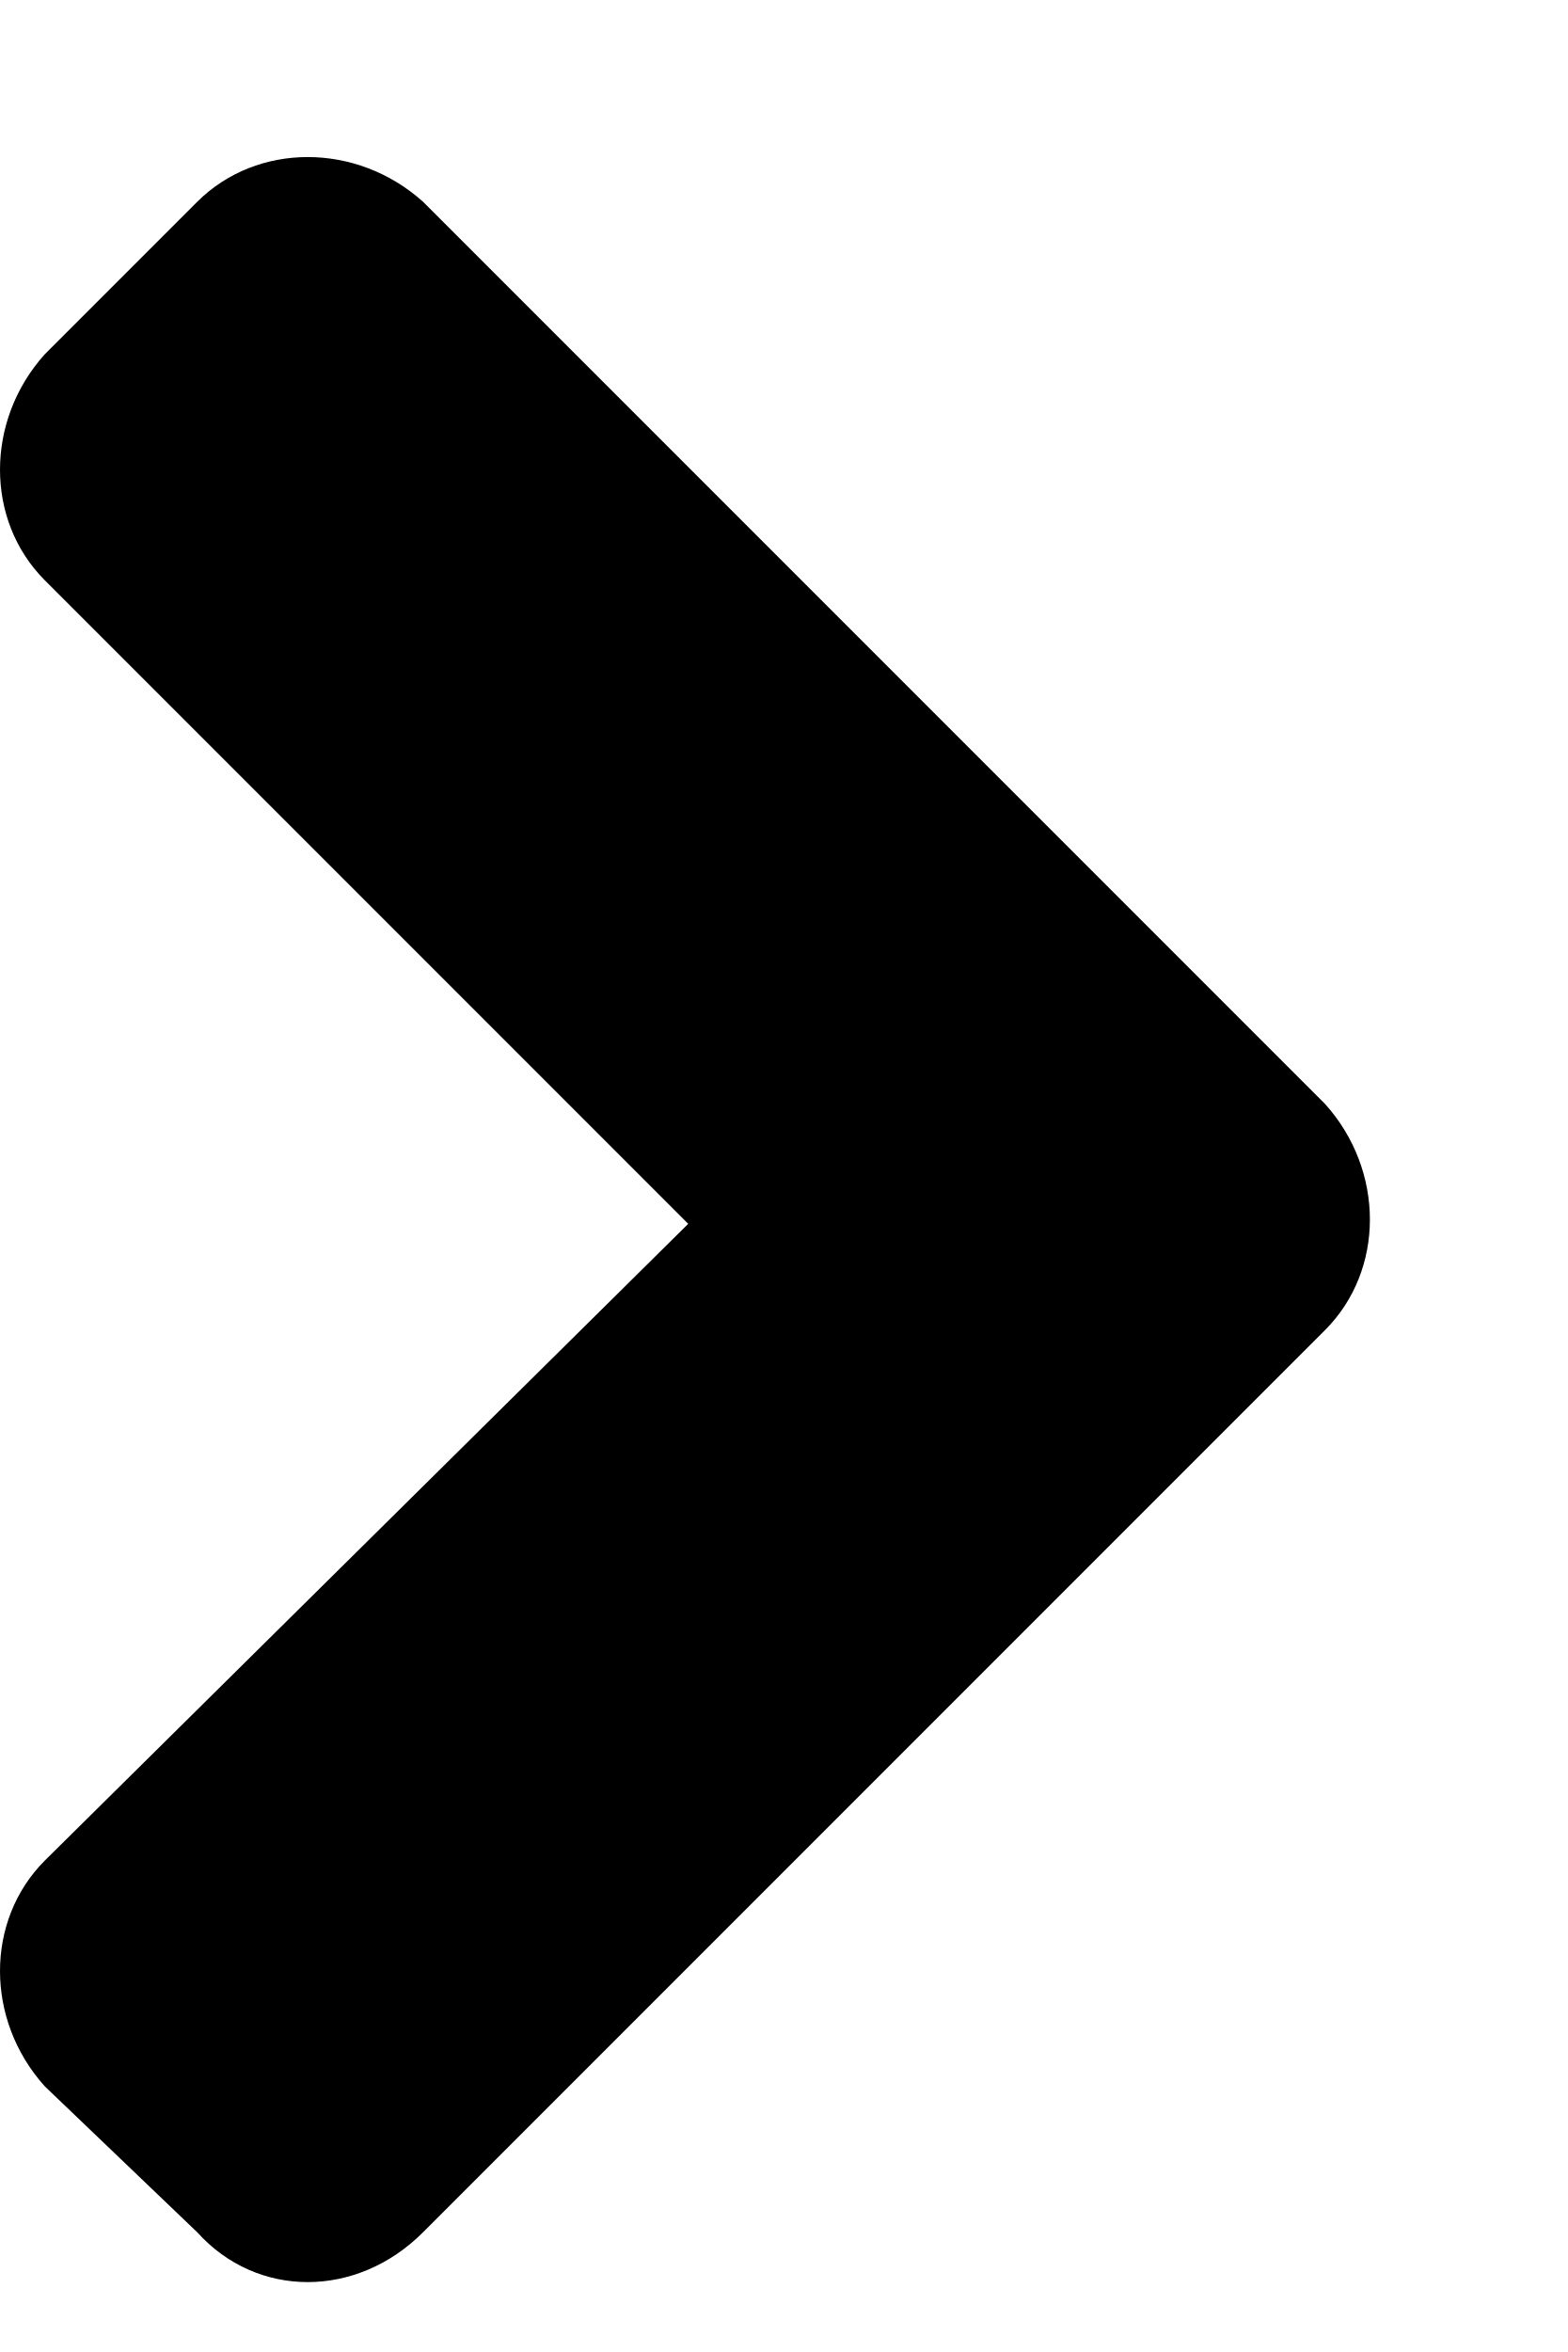
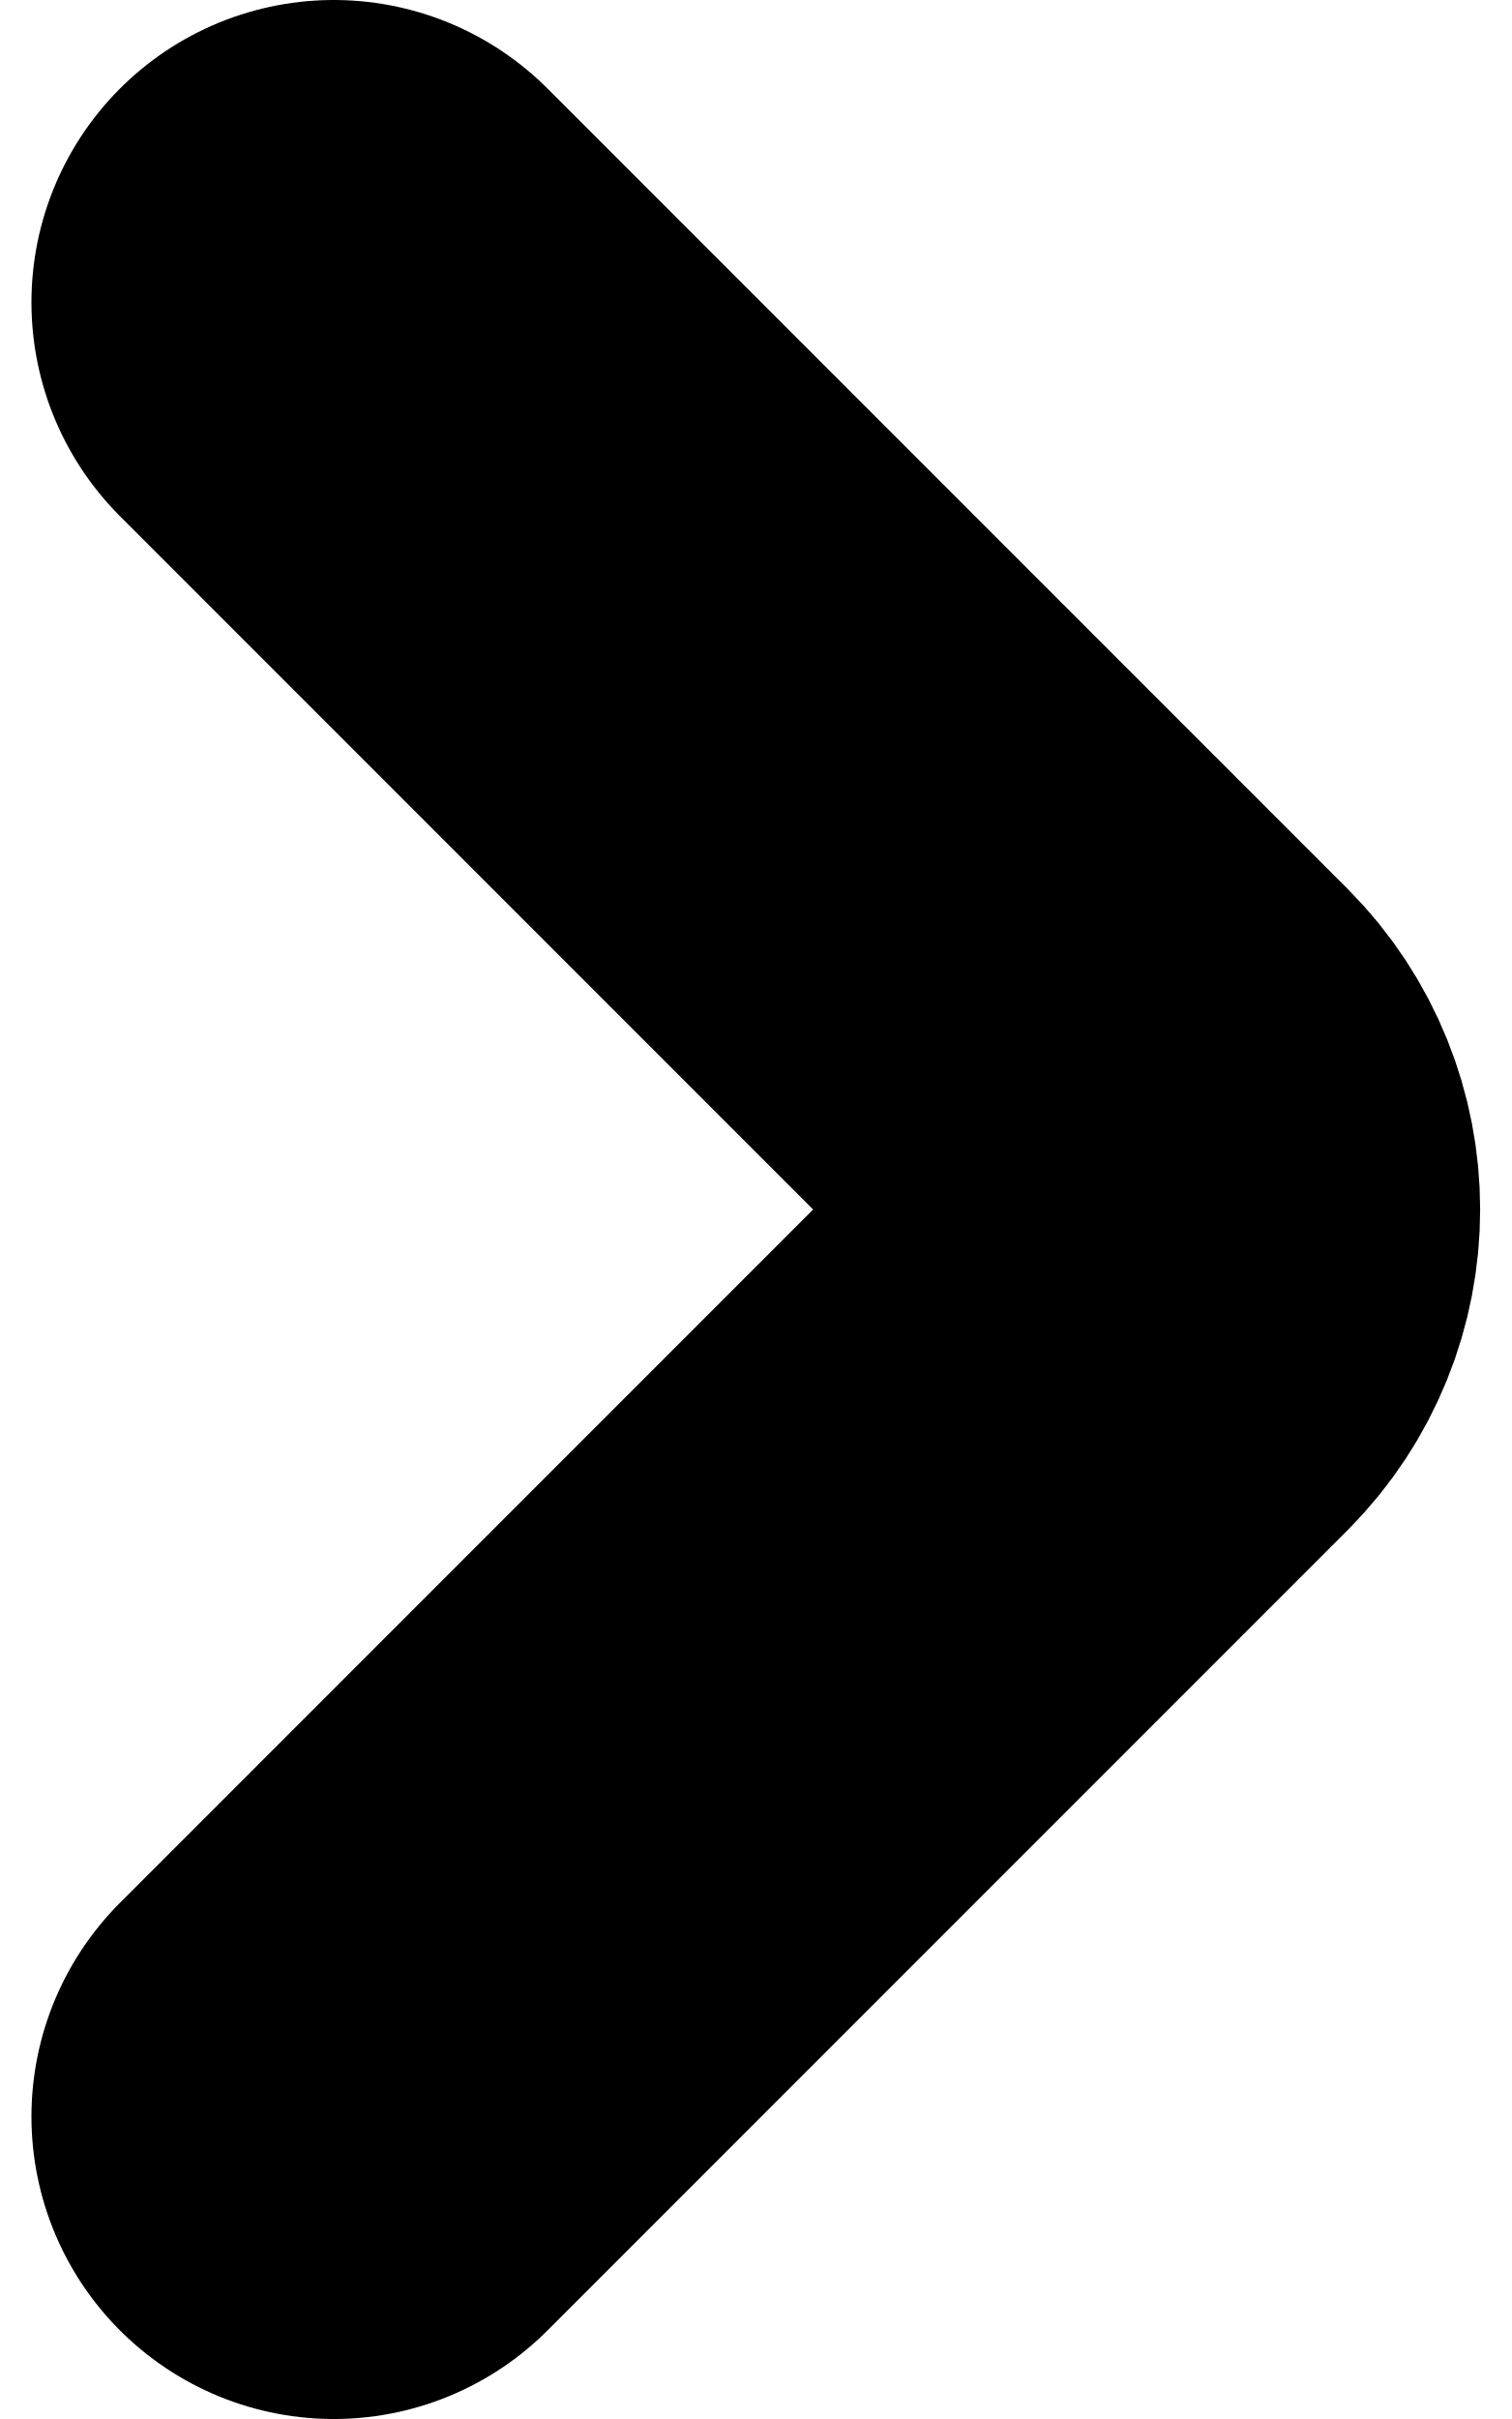
- <svg xmlns="http://www.w3.org/2000/svg" width="6" height="9" viewBox="0 0 6 9">
-   <path d="M5.072 5.089L1.619 8.542C1.365 8.796 0.984 8.796 0.755 8.542L0.171 7.983C-0.057 7.729 -0.057 7.349 0.171 7.12L2.634 4.683L0.171 2.22C-0.057 1.991 -0.057 1.61 0.171 1.356L0.755 0.772C0.984 0.544 1.365 0.544 1.619 0.772L5.072 4.225C5.3 4.479 5.3 4.86 5.072 5.089Z" />
+ <svg xmlns="http://www.w3.org/2000/svg" width="5" height="8" viewBox="0 0 5 8">
+   <path d="M1.104 1L3.75 3.646C3.945 3.842 3.945 4.158 3.75 4.354L1.104 7" stroke="currentColor" stroke-width="2" stroke-linecap="round" fill="none" />
</svg>
